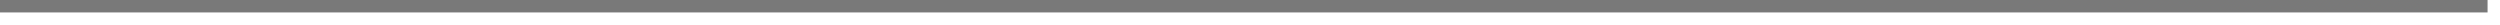
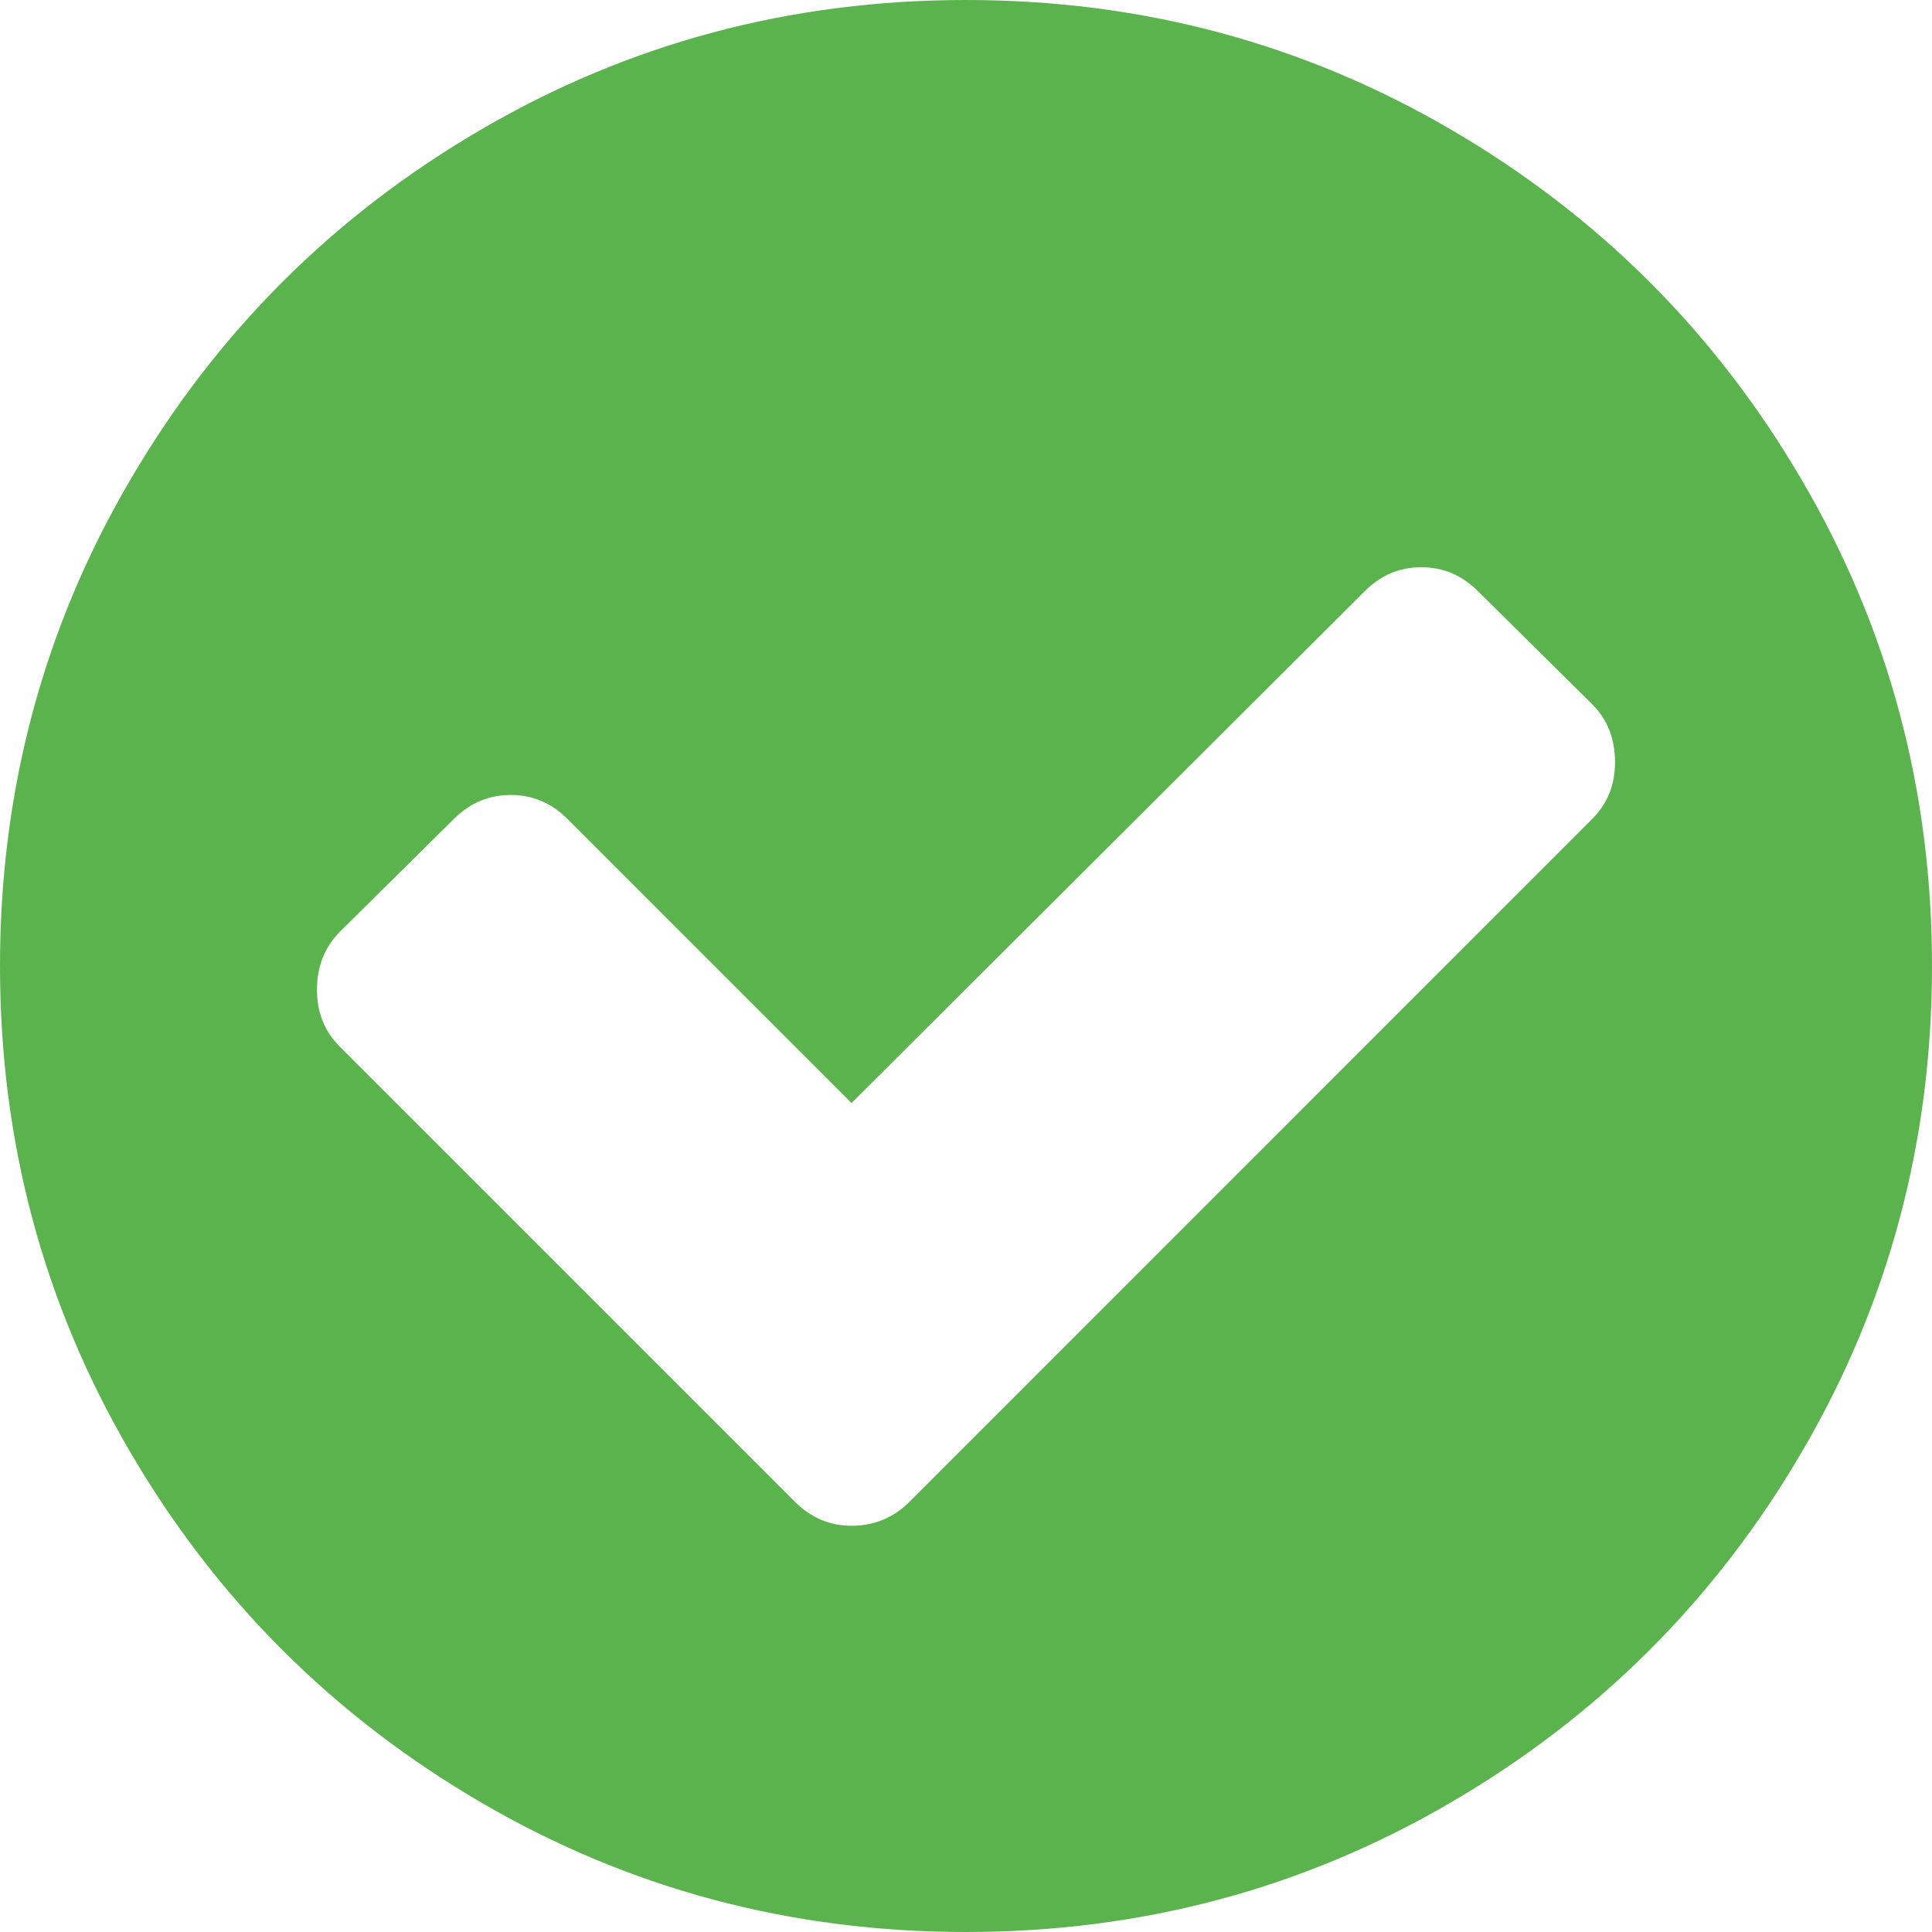
- <svg xmlns="http://www.w3.org/2000/svg" version="1.1" width="201px" height="2px">
-   <g transform="matrix(1 0 0 1 -74 -1564 )">
-     <path d="M 74 1564.5  L 274 1564.5  " stroke-width="1" stroke="#797979" fill="none" />
+ <svg xmlns="http://www.w3.org/2000/svg" version="1.1" width="15px" height="15px">
+   <g transform="matrix(1 0 0 1 -143 -726 )">
+     <path d="M 12.363 6.357  C 12.48 6.24  12.539 6.094  12.539 5.918  C 12.539 5.736  12.48 5.586  12.363 5.469  L 11.475 4.59  C 11.351 4.466  11.204 4.404  11.035 4.404  C 10.866 4.404  10.719 4.466  10.596 4.59  L 6.611 8.564  L 4.404 6.357  C 4.281 6.234  4.134 6.172  3.965 6.172  C 3.796 6.172  3.649 6.234  3.525 6.357  L 2.637 7.236  C 2.52 7.354  2.461 7.503  2.461 7.686  C 2.461 7.861  2.52 8.008  2.637 8.125  L 6.172 11.66  C 6.296 11.784  6.442 11.846  6.611 11.846  C 6.787 11.846  6.937 11.784  7.061 11.66  L 12.363 6.357  Z M 13.994 3.735  C 14.665 4.884  15 6.139  15 7.5  C 15 8.861  14.665 10.116  13.994 11.265  C 13.324 12.414  12.414 13.324  11.265 13.994  C 10.116 14.665  8.861 15  7.5 15  C 6.139 15  4.884 14.665  3.735 13.994  C 2.586 13.324  1.676 12.414  1.006 11.265  C 0.335 10.116  0 8.861  0 7.5  C 0 6.139  0.335 4.884  1.006 3.735  C 1.676 2.586  2.586 1.676  3.735 1.006  C 4.884 0.335  6.139 0  7.5 0  C 8.861 0  10.116 0.335  11.265 1.006  C 12.414 1.676  13.324 2.586  13.994 3.735  Z " fill-rule="nonzero" fill="#5bb34e" stroke="none" transform="matrix(1 0 0 1 143 726 )" />
  </g>
</svg>
